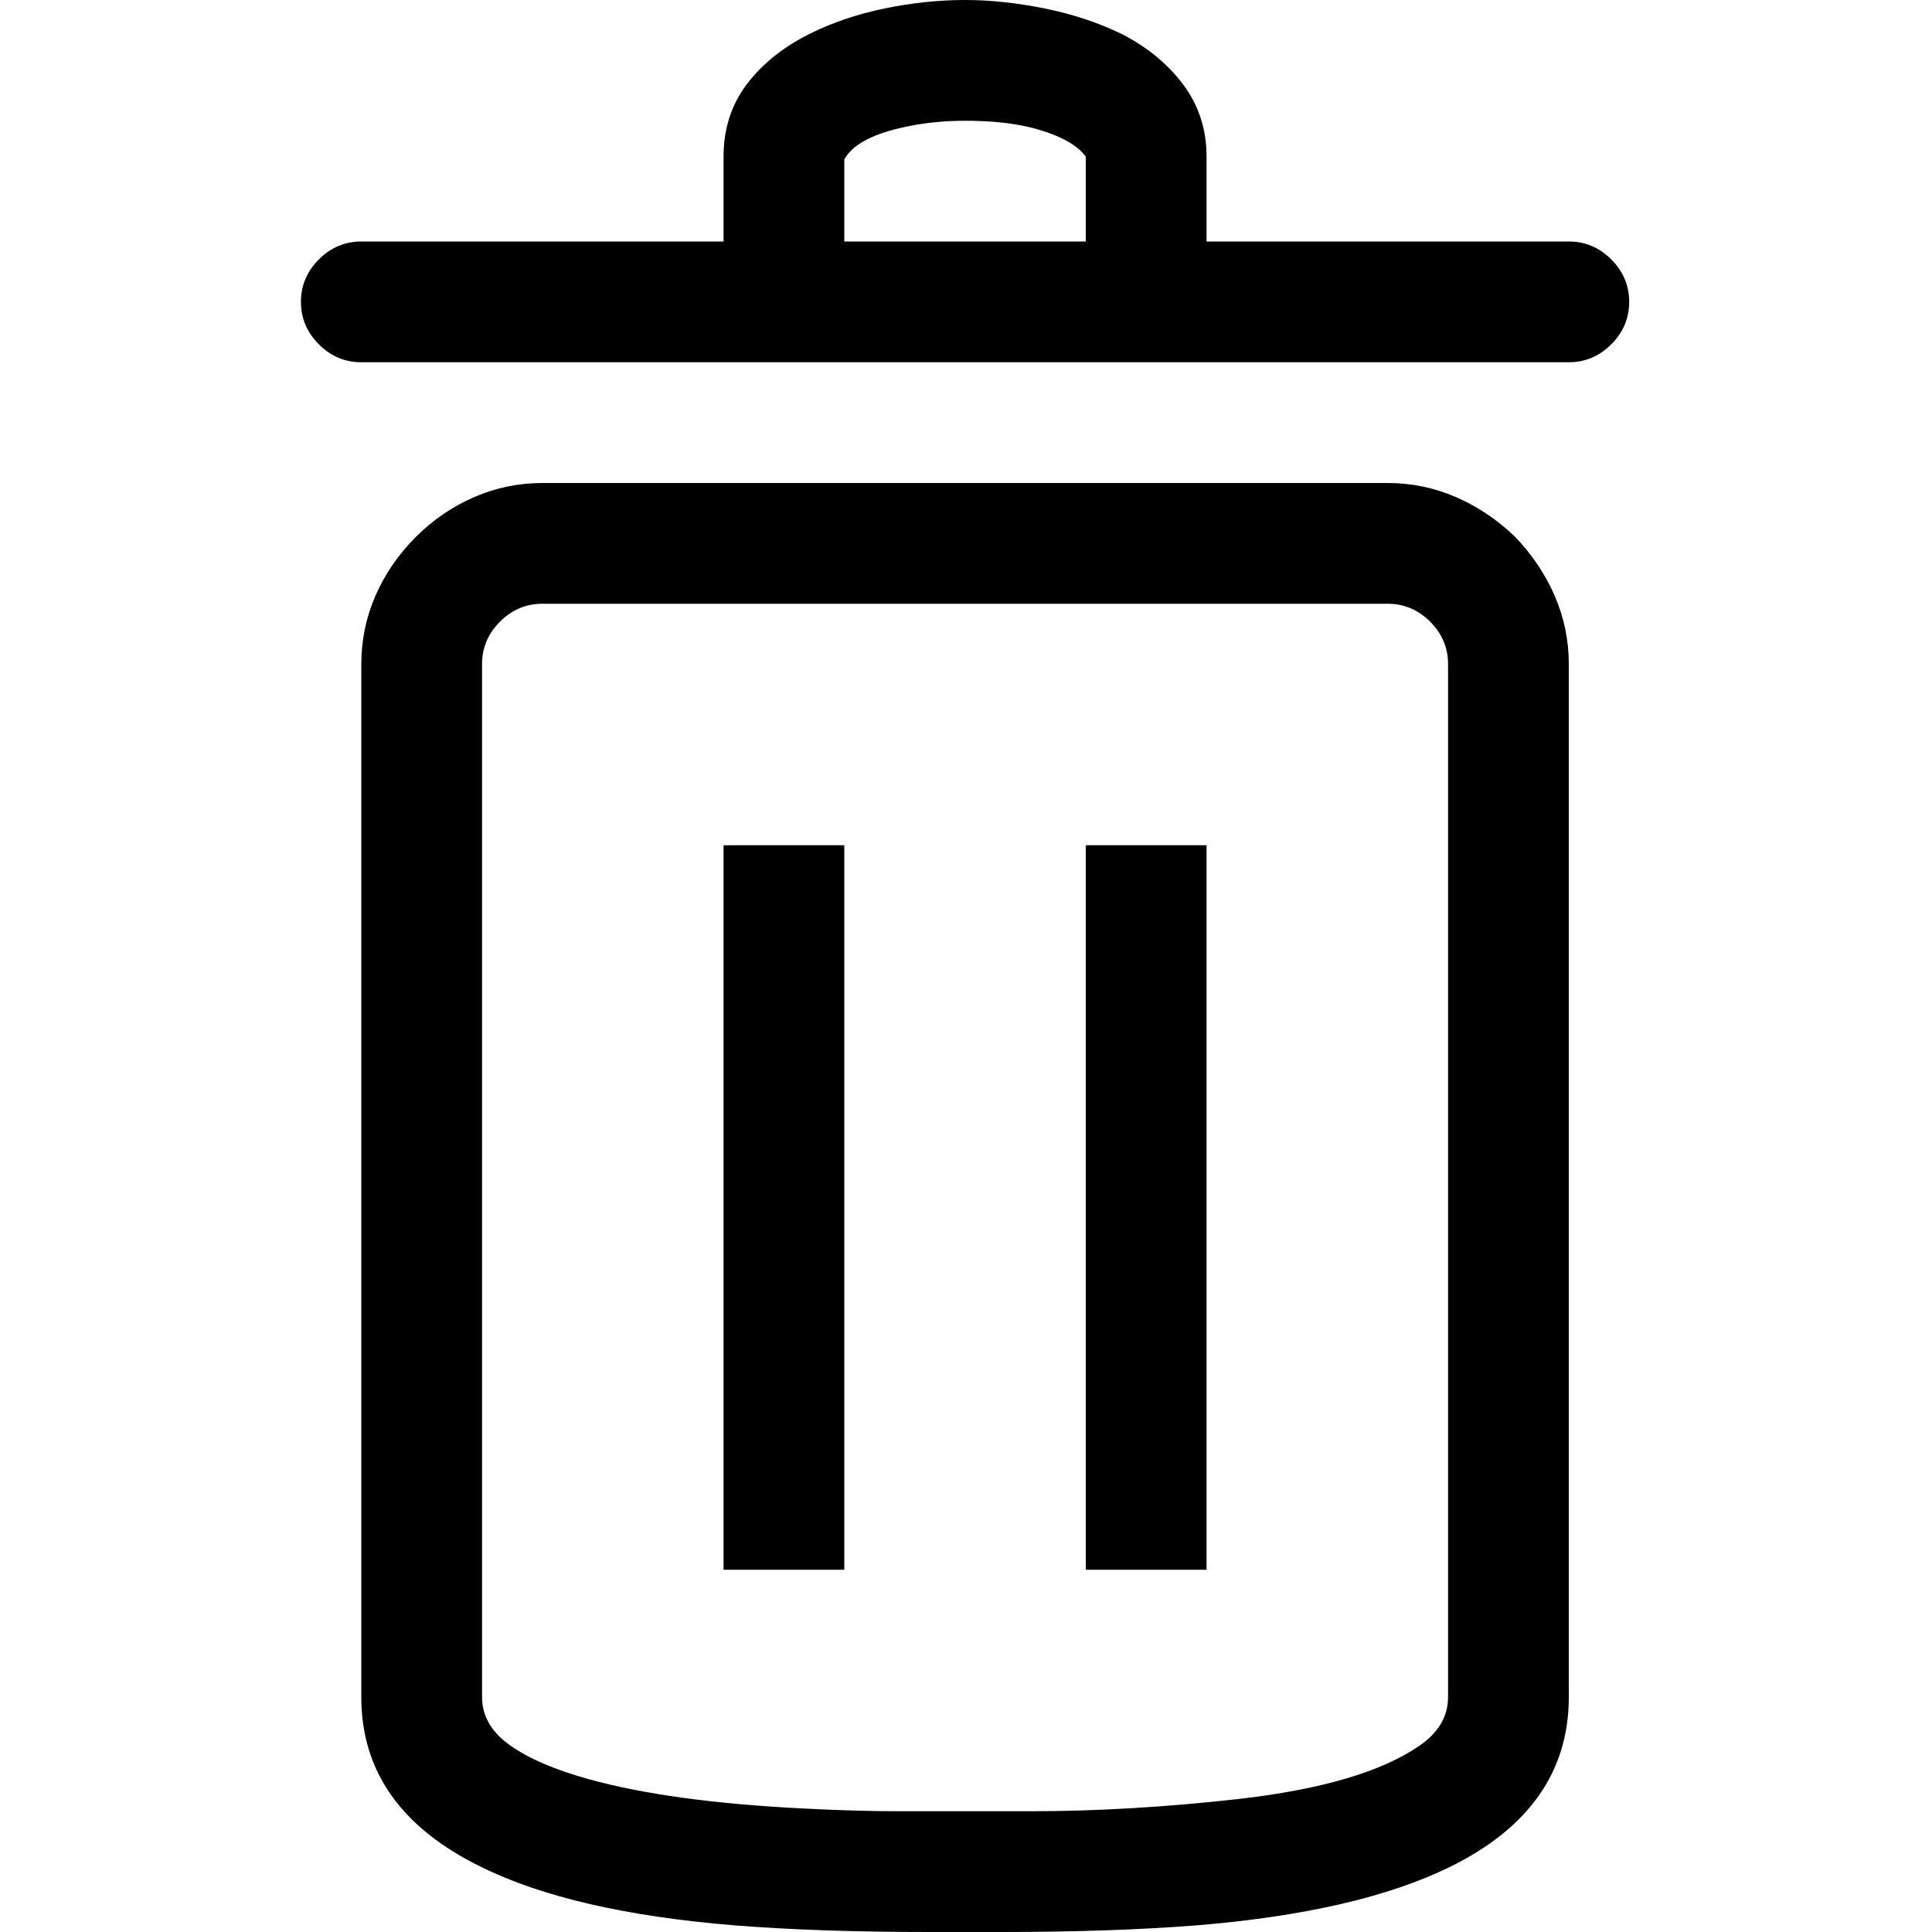
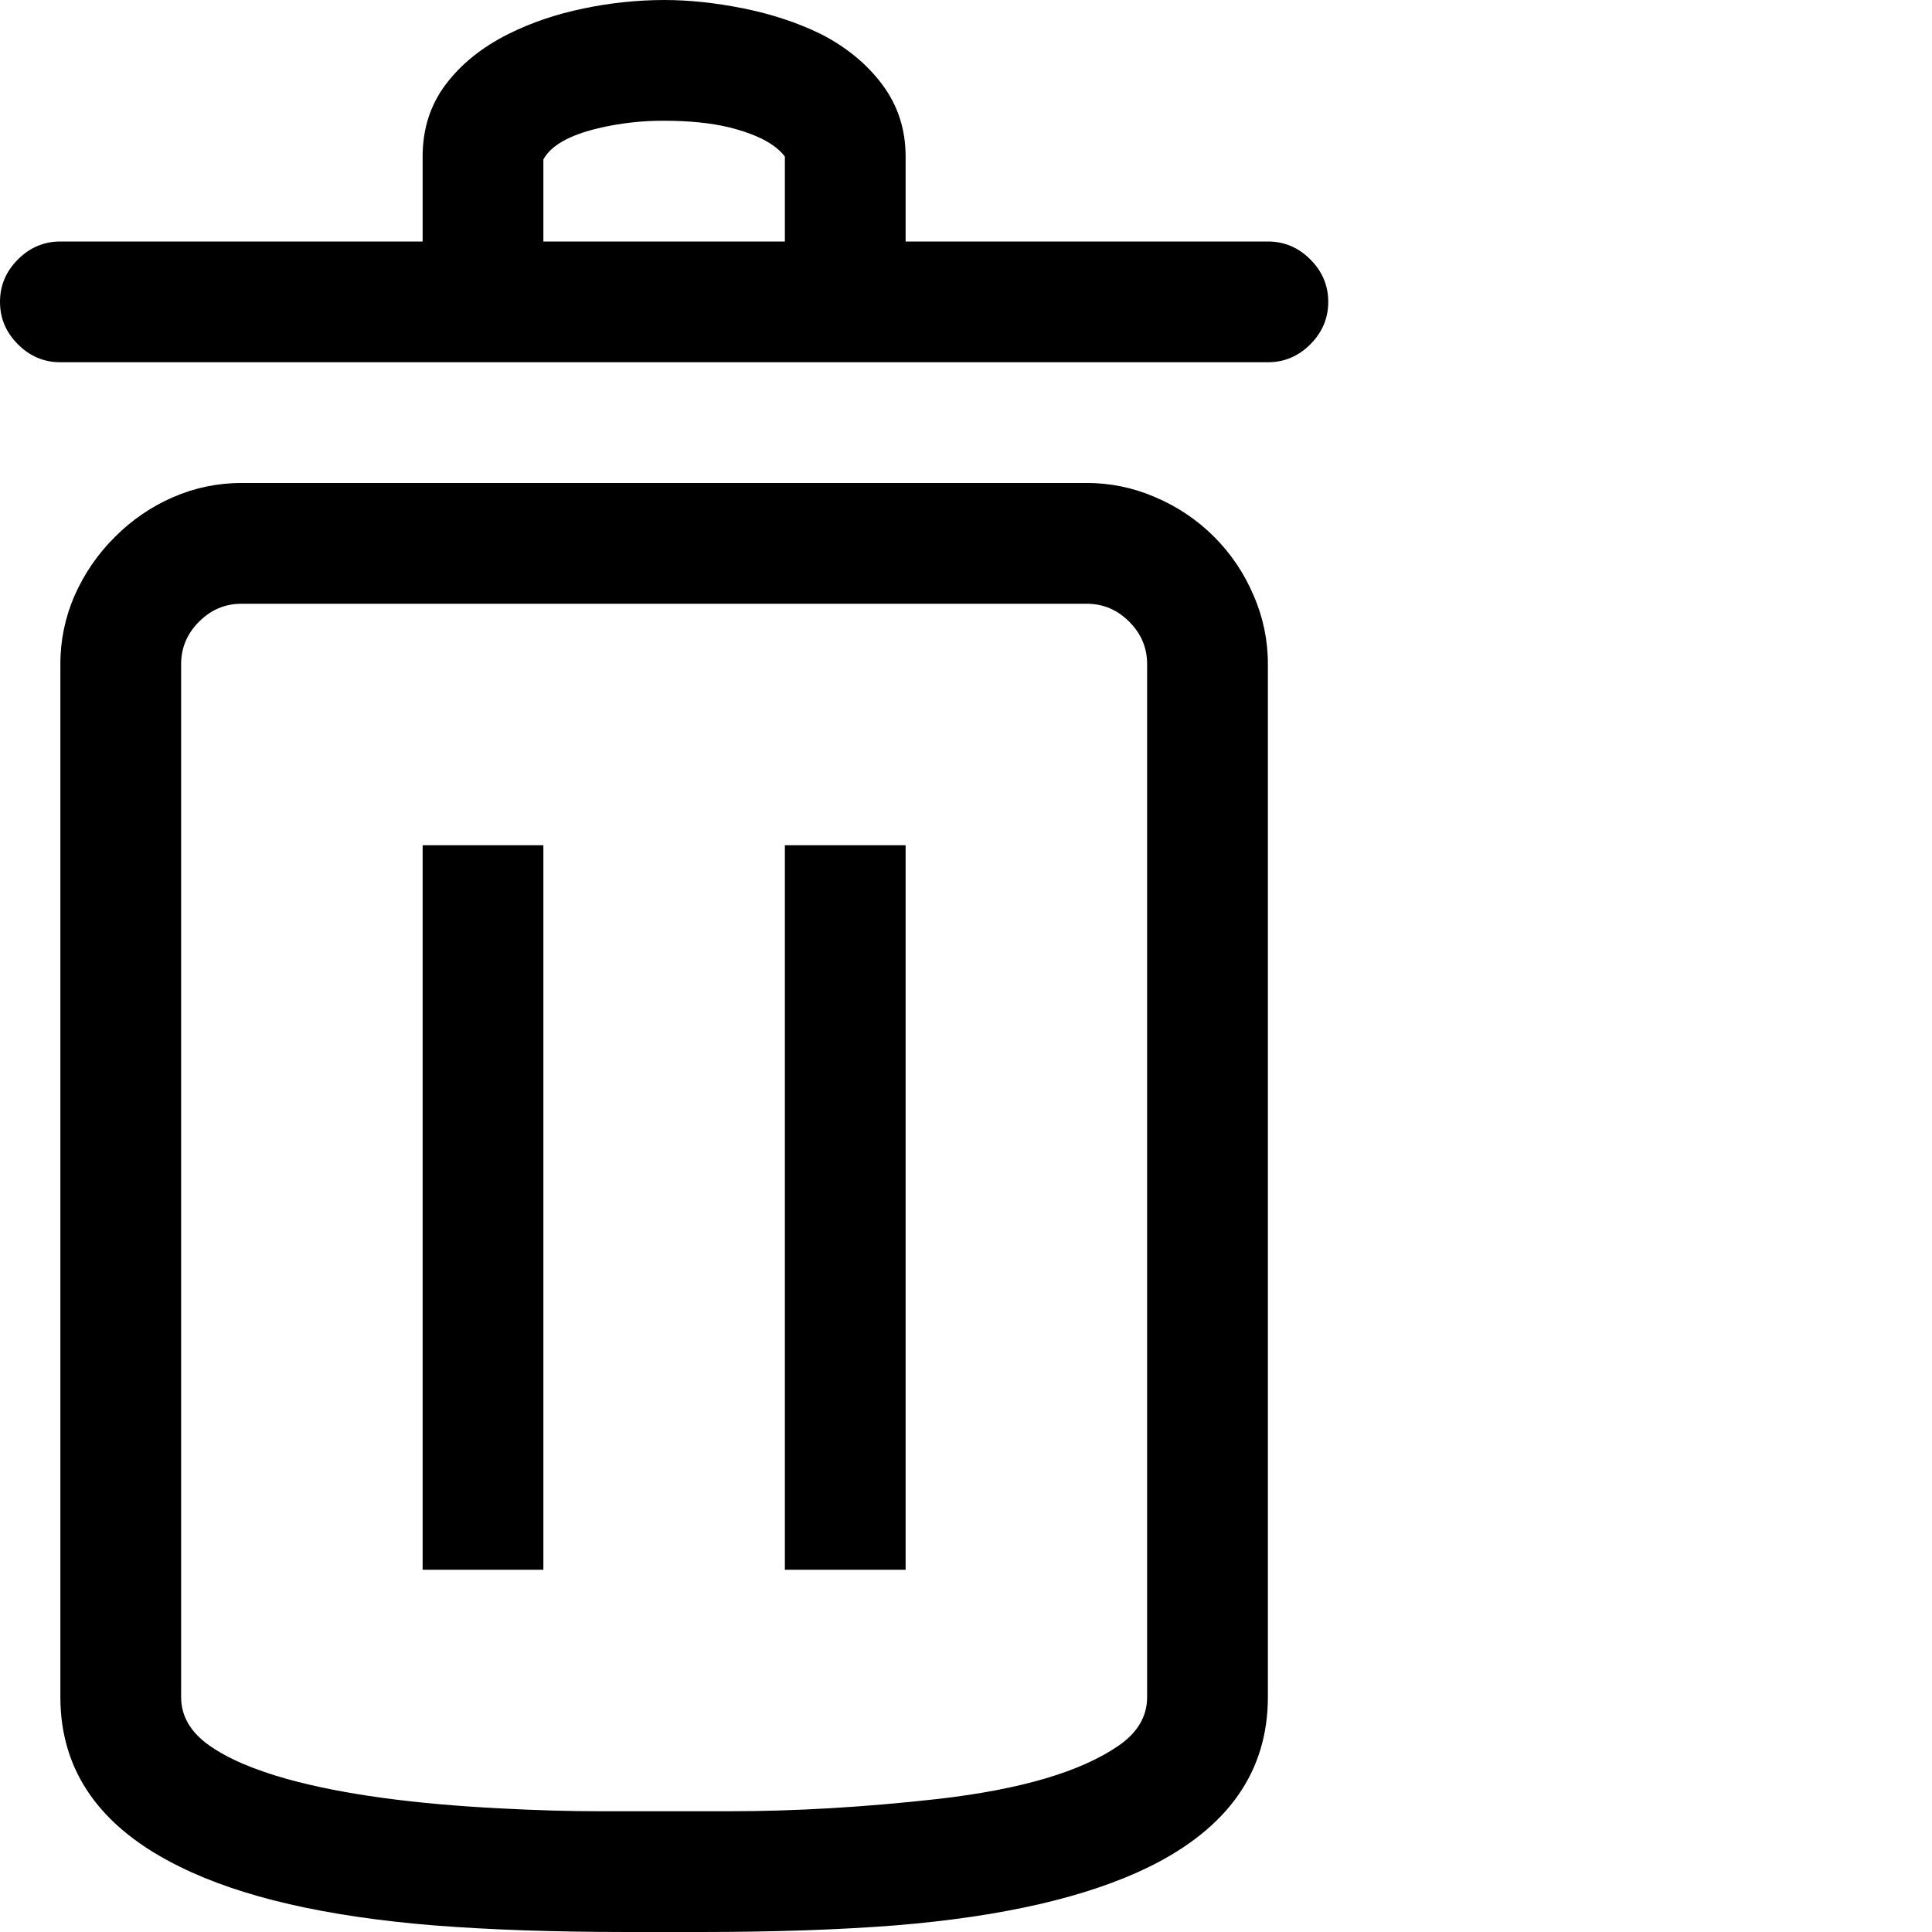
- <svg xmlns="http://www.w3.org/2000/svg" viewBox="0 0 2048 2048">
-   <path d="M1543.5 527q34.5 15 62.5 42 27 28 42 62.5t15 72.5v1095q0 118-126 180-98 48-269 62-90 7-206 7h-78q-116 0-205-7-172-14-269-62-127-62-127-180V704q0-38 15-72.5t43-62.5q27-27 61.5-42t72.5-15h896q38 0 72.5 15zM895 1664H767V896h128v768zM575 640q-26 0-45 19t-19 45v1095q0 30 29.5 51t83.5 36q87 24 226 31 57 3 104 3h138q105 0 221-13 131-15 191-56 31-21 31-52V704q0-26-19-45t-45-19H575zm704 1024h-128V896h128v768zM1107.5 9q44.5 9 81.5 27 41 21 65.5 54t24.5 76v90h384q26 0 45 19t19 45-19 45-45 19H383q-26 0-45-19t-19-45 19-45 45-19h384v-90q0-44 24.5-76.5T858 36q36-18 79.5-27t85.5-9q40 0 84.5 9zM953 136q-46 11-58 33v87h256v-90q-15-20-59-31-29-7-69-7-37 0-70 8z" />
+ <svg xmlns="http://www.w3.org/2000/svg" data-name="Layer 1" viewBox="0 0 2048 2048">
+   <path d="M1224.5 527A195.58 195.58 0 0 1 1329 631.5a179.91 179.91 0 0 1 15 72.5v1095q0 118-126 180-98 48-269 62-90 7-206 7h-78q-116 0-205-7-172-14-269-62-127-62-127-180V704a179.91 179.91 0 0 1 15-72.5 201.68 201.68 0 0 1 43-62.5 197.89 197.89 0 0 1 61.5-42 179.91 179.91 0 0 1 72.5-15h896a179.91 179.91 0 0 1 72.5 15zM576 1664H448V896h128zM256 640q-26 0-45 19t-19 45v1095q0 30 29.5 51t83.5 36q87 24 226 31 57 3 104 3h138q105 0 221-13 131-15 191-56 31-21 31-52V704q0-26-19-45t-45-19zm704 1024H832V896h128zM788.5 9Q833 18 870 36q41 21 65.5 54t24.5 76v90h384q26 0 45 19t19 45q0 26-19 45t-45 19H64q-26 0-45-19T0 320q0-26 19-45t45-19h384v-90q0-44 24.5-76.5T539 36q36-18 79.5-27A421.28 421.28 0 0 1 704 0q40 0 84.5 9zM634 136q-46 11-58 33v87h256v-90q-15-20-59-31-29-7-69-7a296.3 296.3 0 0 0-70 8z" />
</svg>
